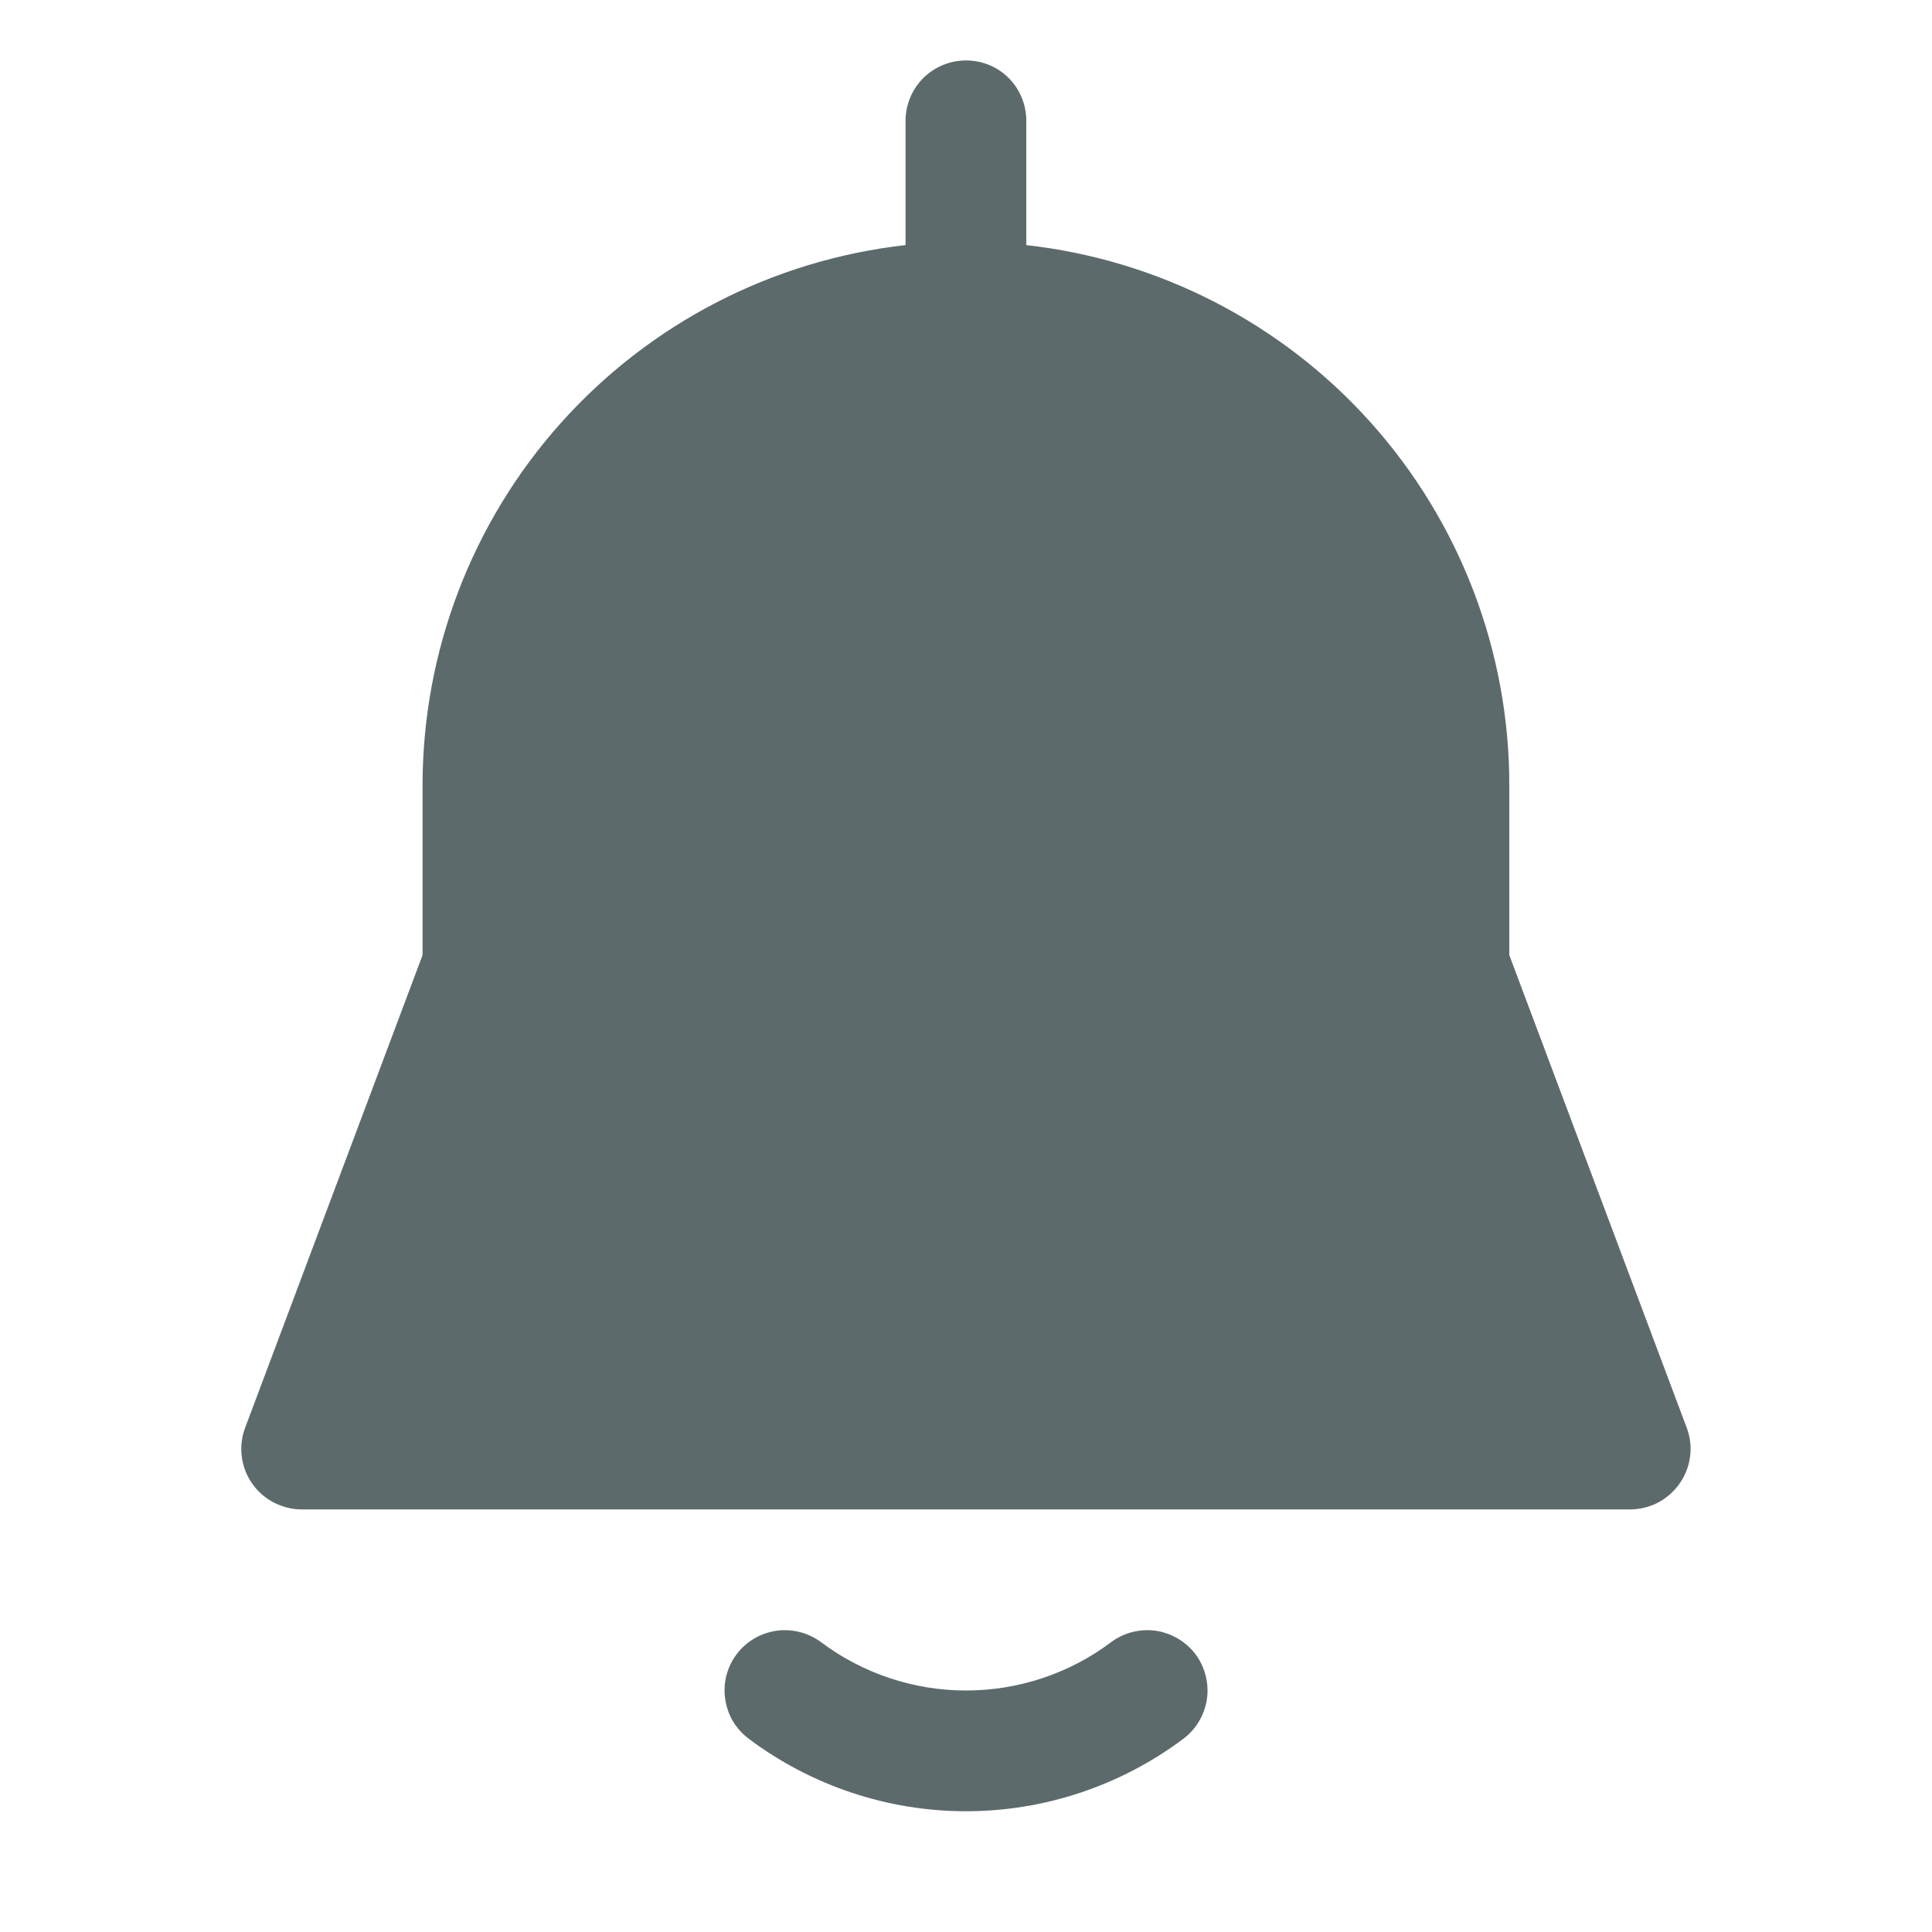
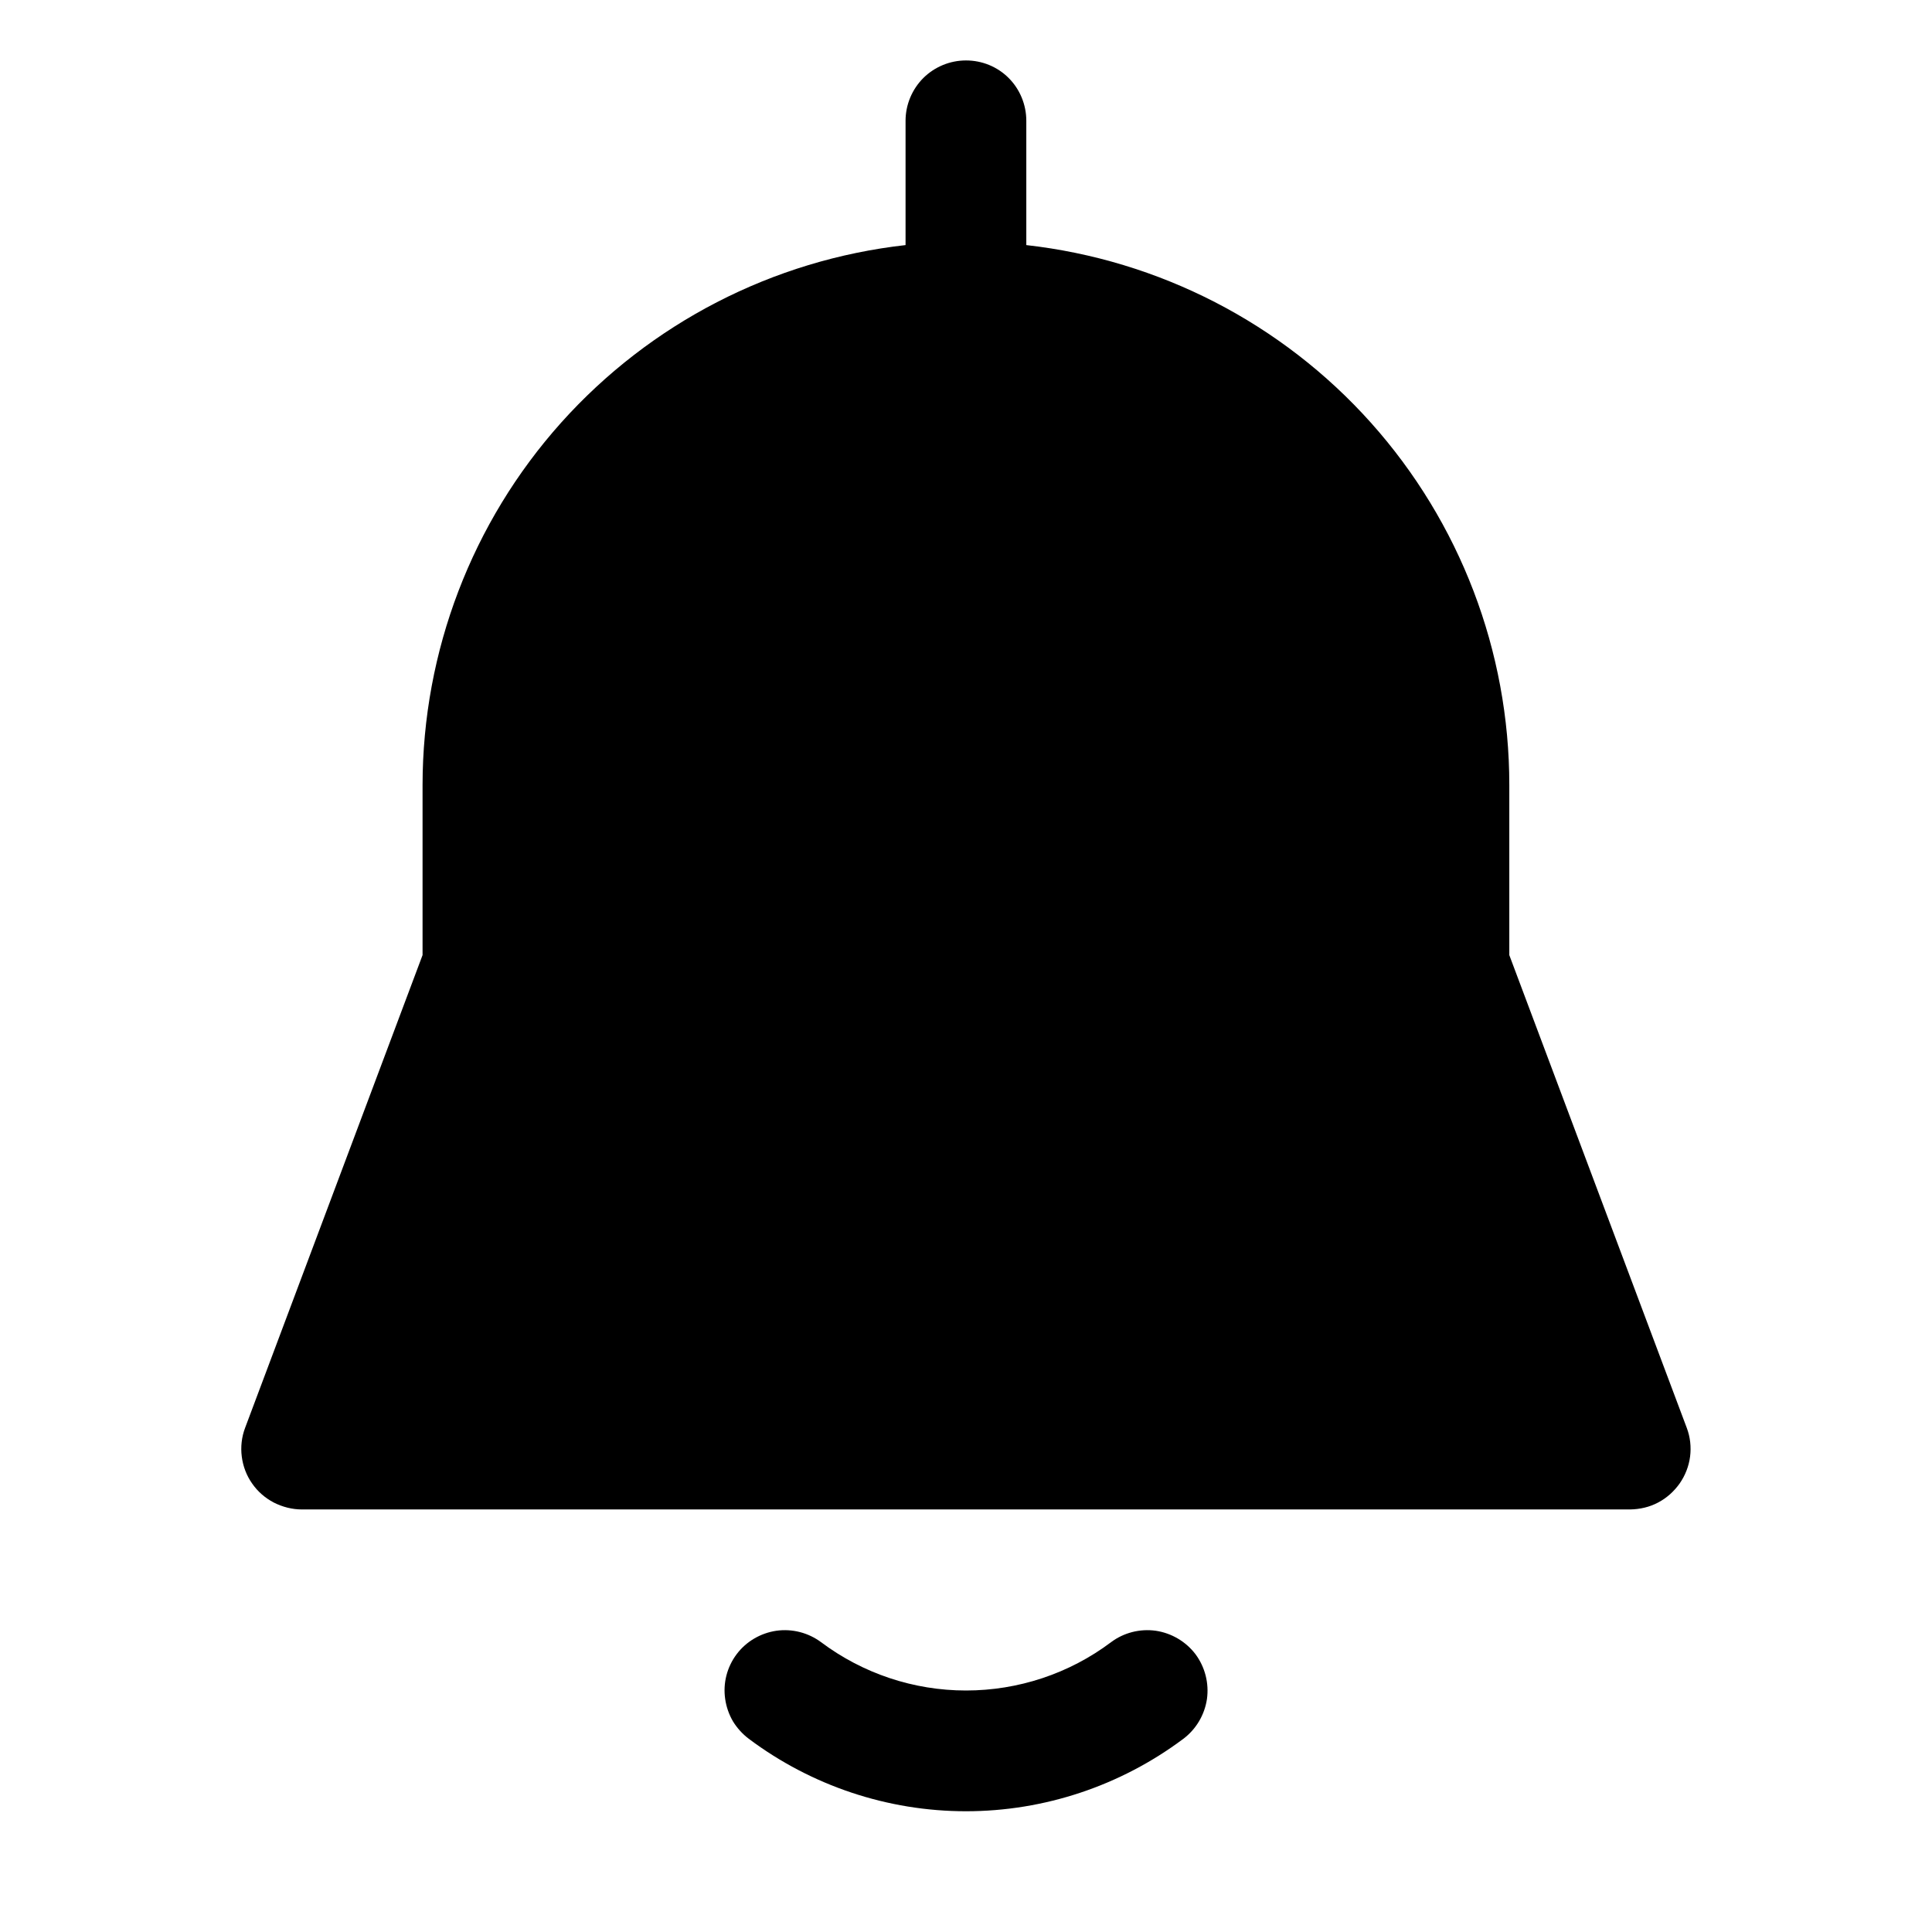
<svg xmlns="http://www.w3.org/2000/svg" width="14" height="14" viewBox="0 0 14 14" fill="none">
-   <path d="M8.375 11.817C8.489 11.834 8.593 11.895 8.663 11.987C8.732 12.08 8.762 12.197 8.746 12.312C8.729 12.426 8.668 12.53 8.575 12.6C8.121 12.94 7.568 13.125 7 13.125C6.432 13.125 5.88 12.94 5.426 12.6C5.38 12.565 5.341 12.522 5.311 12.473C5.282 12.423 5.263 12.368 5.255 12.312C5.238 12.197 5.268 12.08 5.338 11.987C5.407 11.895 5.511 11.834 5.626 11.817C5.741 11.801 5.857 11.831 5.95 11.9C6.253 12.127 6.621 12.25 7 12.25C7.378 12.25 7.748 12.128 8.051 11.9C8.143 11.831 8.26 11.801 8.375 11.817ZM7 0.438C7.116 0.438 7.227 0.483 7.309 0.565C7.391 0.647 7.437 0.759 7.437 0.875V1.776C8.399 1.884 9.289 2.342 9.934 3.063C10.58 3.785 10.937 4.719 10.937 5.688V6.921L12.223 10.347C12.248 10.413 12.256 10.485 12.247 10.555C12.238 10.625 12.212 10.691 12.172 10.749C12.131 10.807 12.078 10.855 12.015 10.888C11.953 10.921 11.883 10.937 11.812 10.938H2.187C2.117 10.938 2.047 10.92 1.984 10.888C1.921 10.855 1.867 10.808 1.827 10.75C1.786 10.692 1.761 10.625 1.752 10.555C1.743 10.485 1.751 10.413 1.776 10.347L3.062 6.921V5.688C3.063 4.719 3.42 3.785 4.066 3.063C4.712 2.342 5.6 1.884 6.562 1.776V0.875C6.562 0.759 6.609 0.647 6.691 0.565C6.773 0.484 6.884 0.438 7 0.438Z" fill="#5D6A6B" />
+   <path d="M8.375 11.817C8.489 11.834 8.593 11.895 8.663 11.987C8.732 12.08 8.762 12.197 8.746 12.312C8.729 12.426 8.668 12.53 8.575 12.6C8.121 12.94 7.568 13.125 7 13.125C6.432 13.125 5.88 12.94 5.426 12.6C5.38 12.565 5.341 12.522 5.311 12.473C5.282 12.423 5.263 12.368 5.255 12.312C5.238 12.197 5.268 12.08 5.338 11.987C5.407 11.895 5.511 11.834 5.626 11.817C5.741 11.801 5.857 11.831 5.95 11.9C6.253 12.127 6.621 12.25 7 12.25C7.378 12.25 7.748 12.128 8.051 11.9C8.143 11.831 8.26 11.801 8.375 11.817ZM7 0.438C7.116 0.438 7.227 0.483 7.309 0.565C7.391 0.647 7.437 0.759 7.437 0.875V1.776C8.399 1.884 9.289 2.342 9.934 3.063C10.58 3.785 10.937 4.719 10.937 5.688V6.921L12.223 10.347C12.248 10.413 12.256 10.485 12.247 10.555C12.238 10.625 12.212 10.691 12.172 10.749C12.131 10.807 12.078 10.855 12.015 10.888C11.953 10.921 11.883 10.937 11.812 10.938H2.187C2.117 10.938 2.047 10.92 1.984 10.888C1.921 10.855 1.867 10.808 1.827 10.75C1.786 10.692 1.761 10.625 1.752 10.555C1.743 10.485 1.751 10.413 1.776 10.347L3.062 6.921V5.688C3.063 4.719 3.42 3.785 4.066 3.063C4.712 2.342 5.6 1.884 6.562 1.776V0.875C6.562 0.759 6.609 0.647 6.691 0.565C6.773 0.484 6.884 0.438 7 0.438Z" fill="currentColor" />
</svg>
